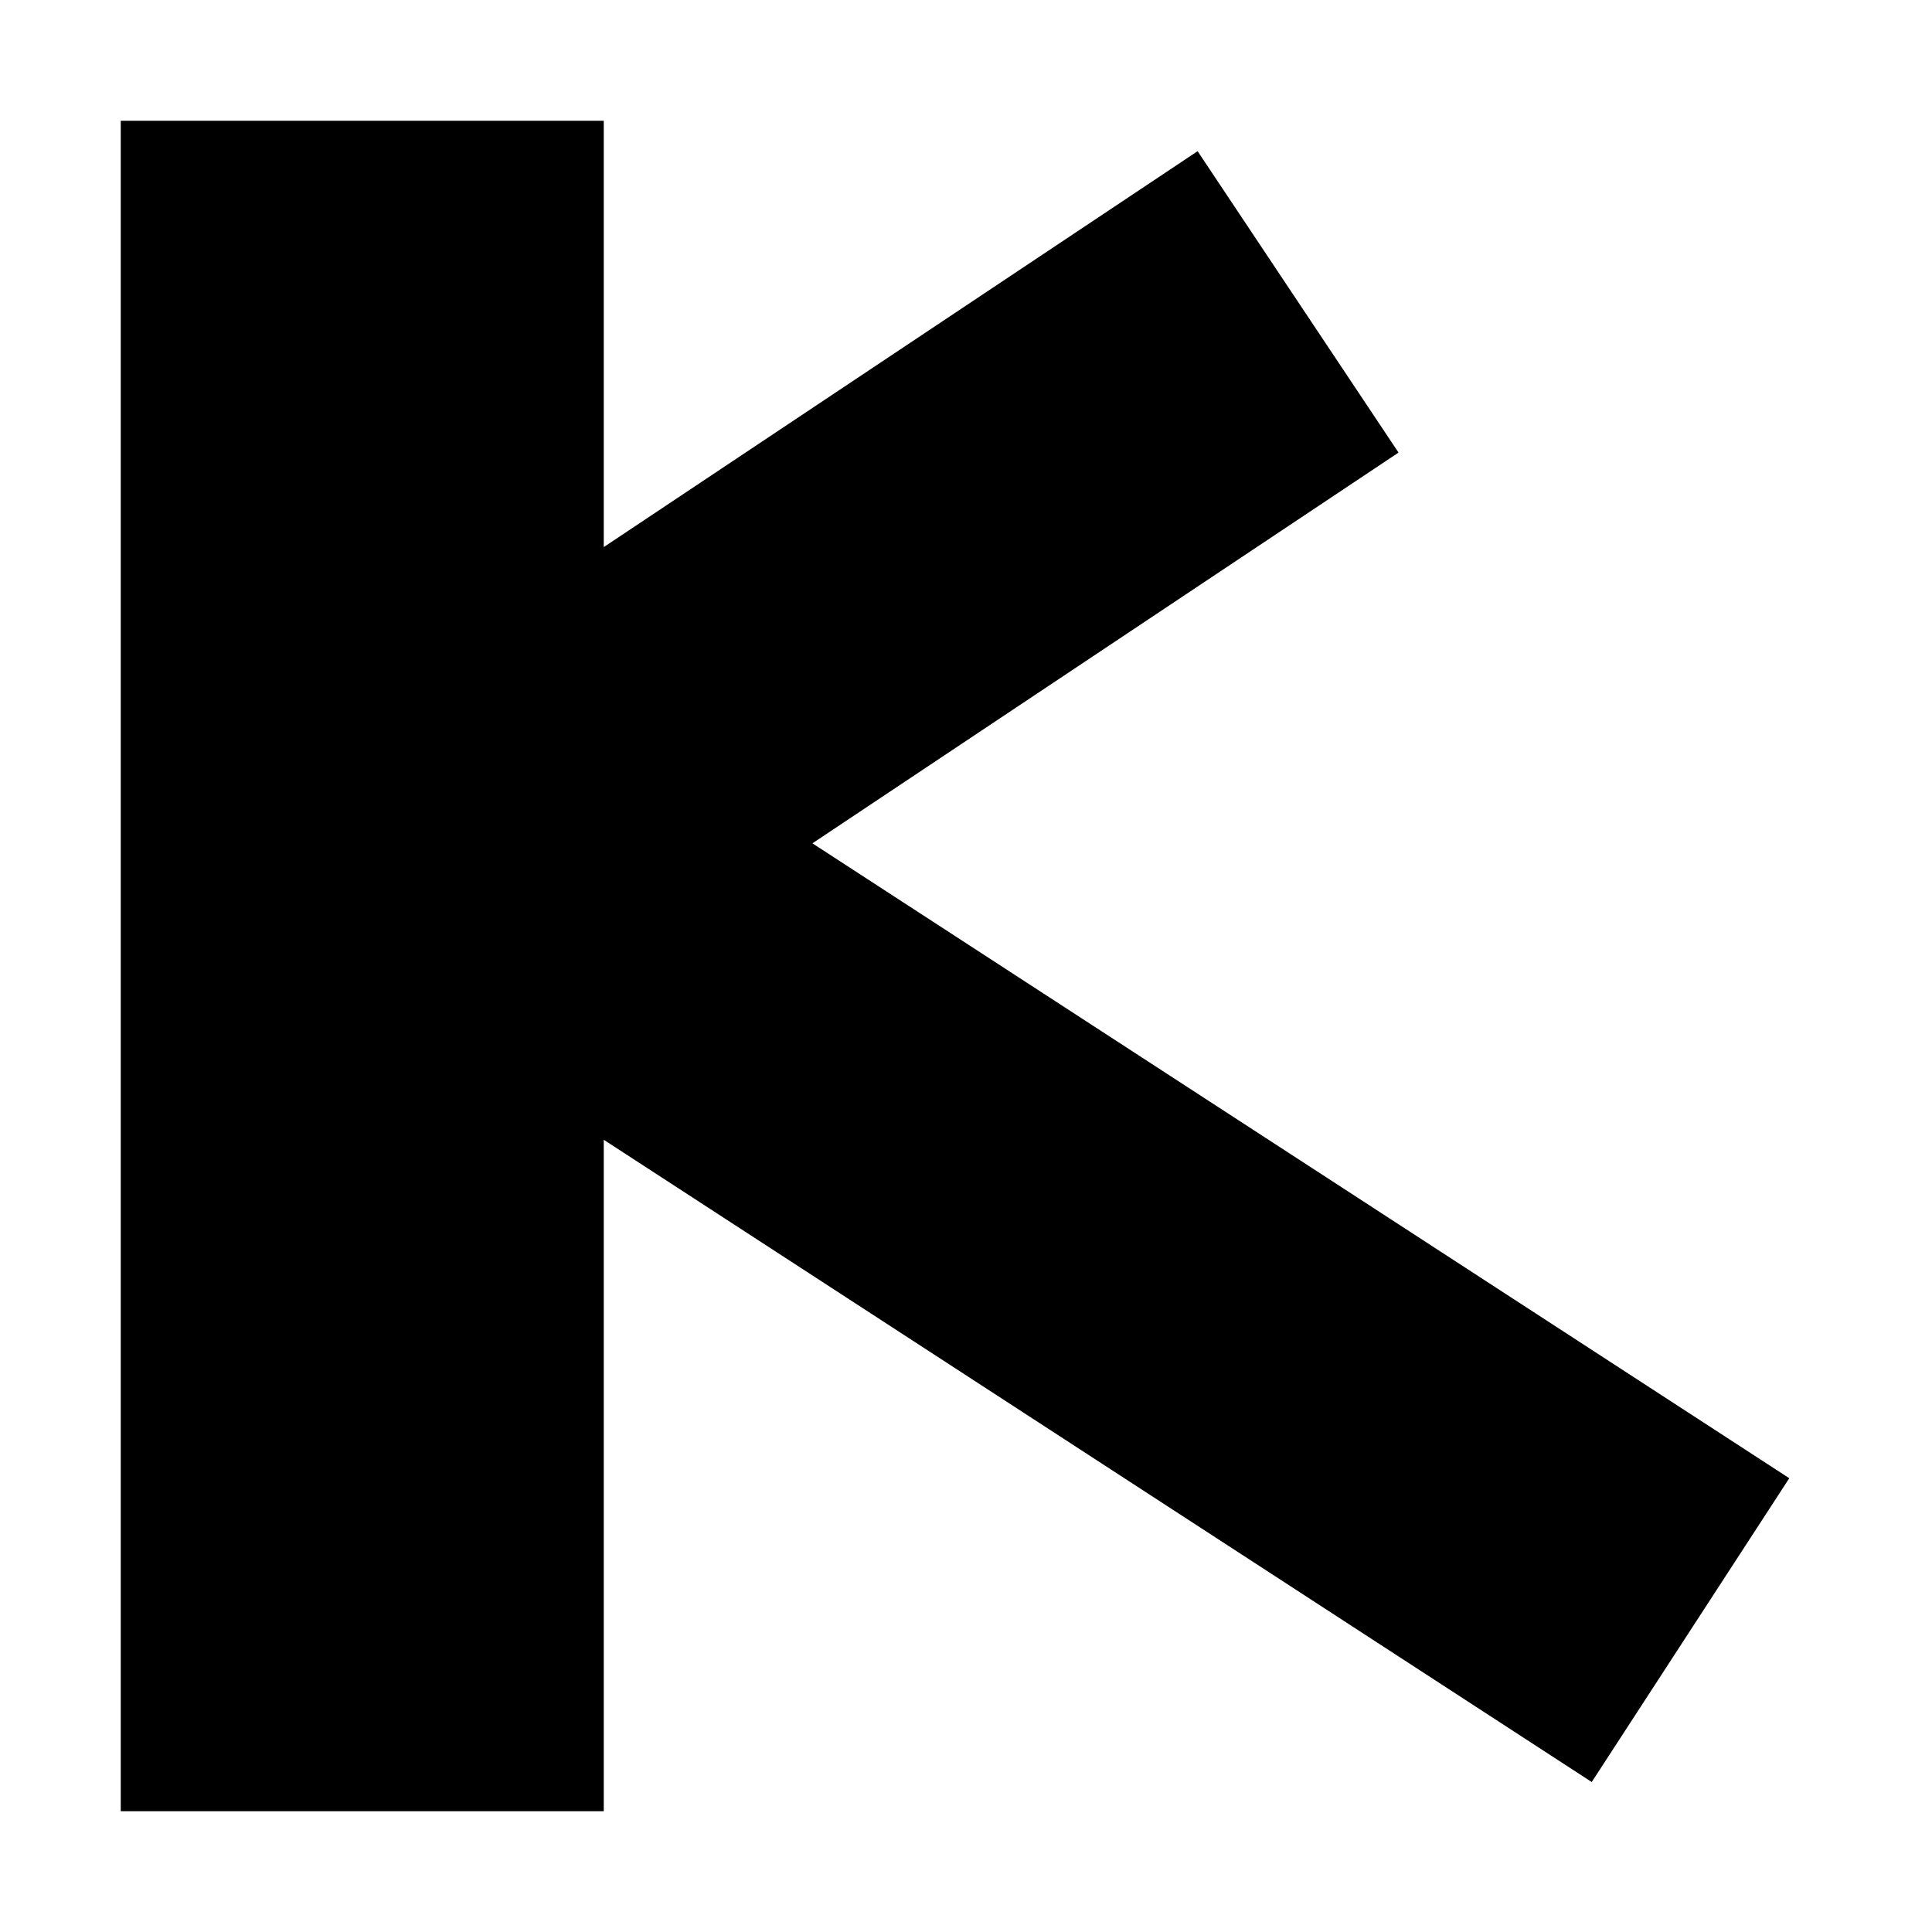
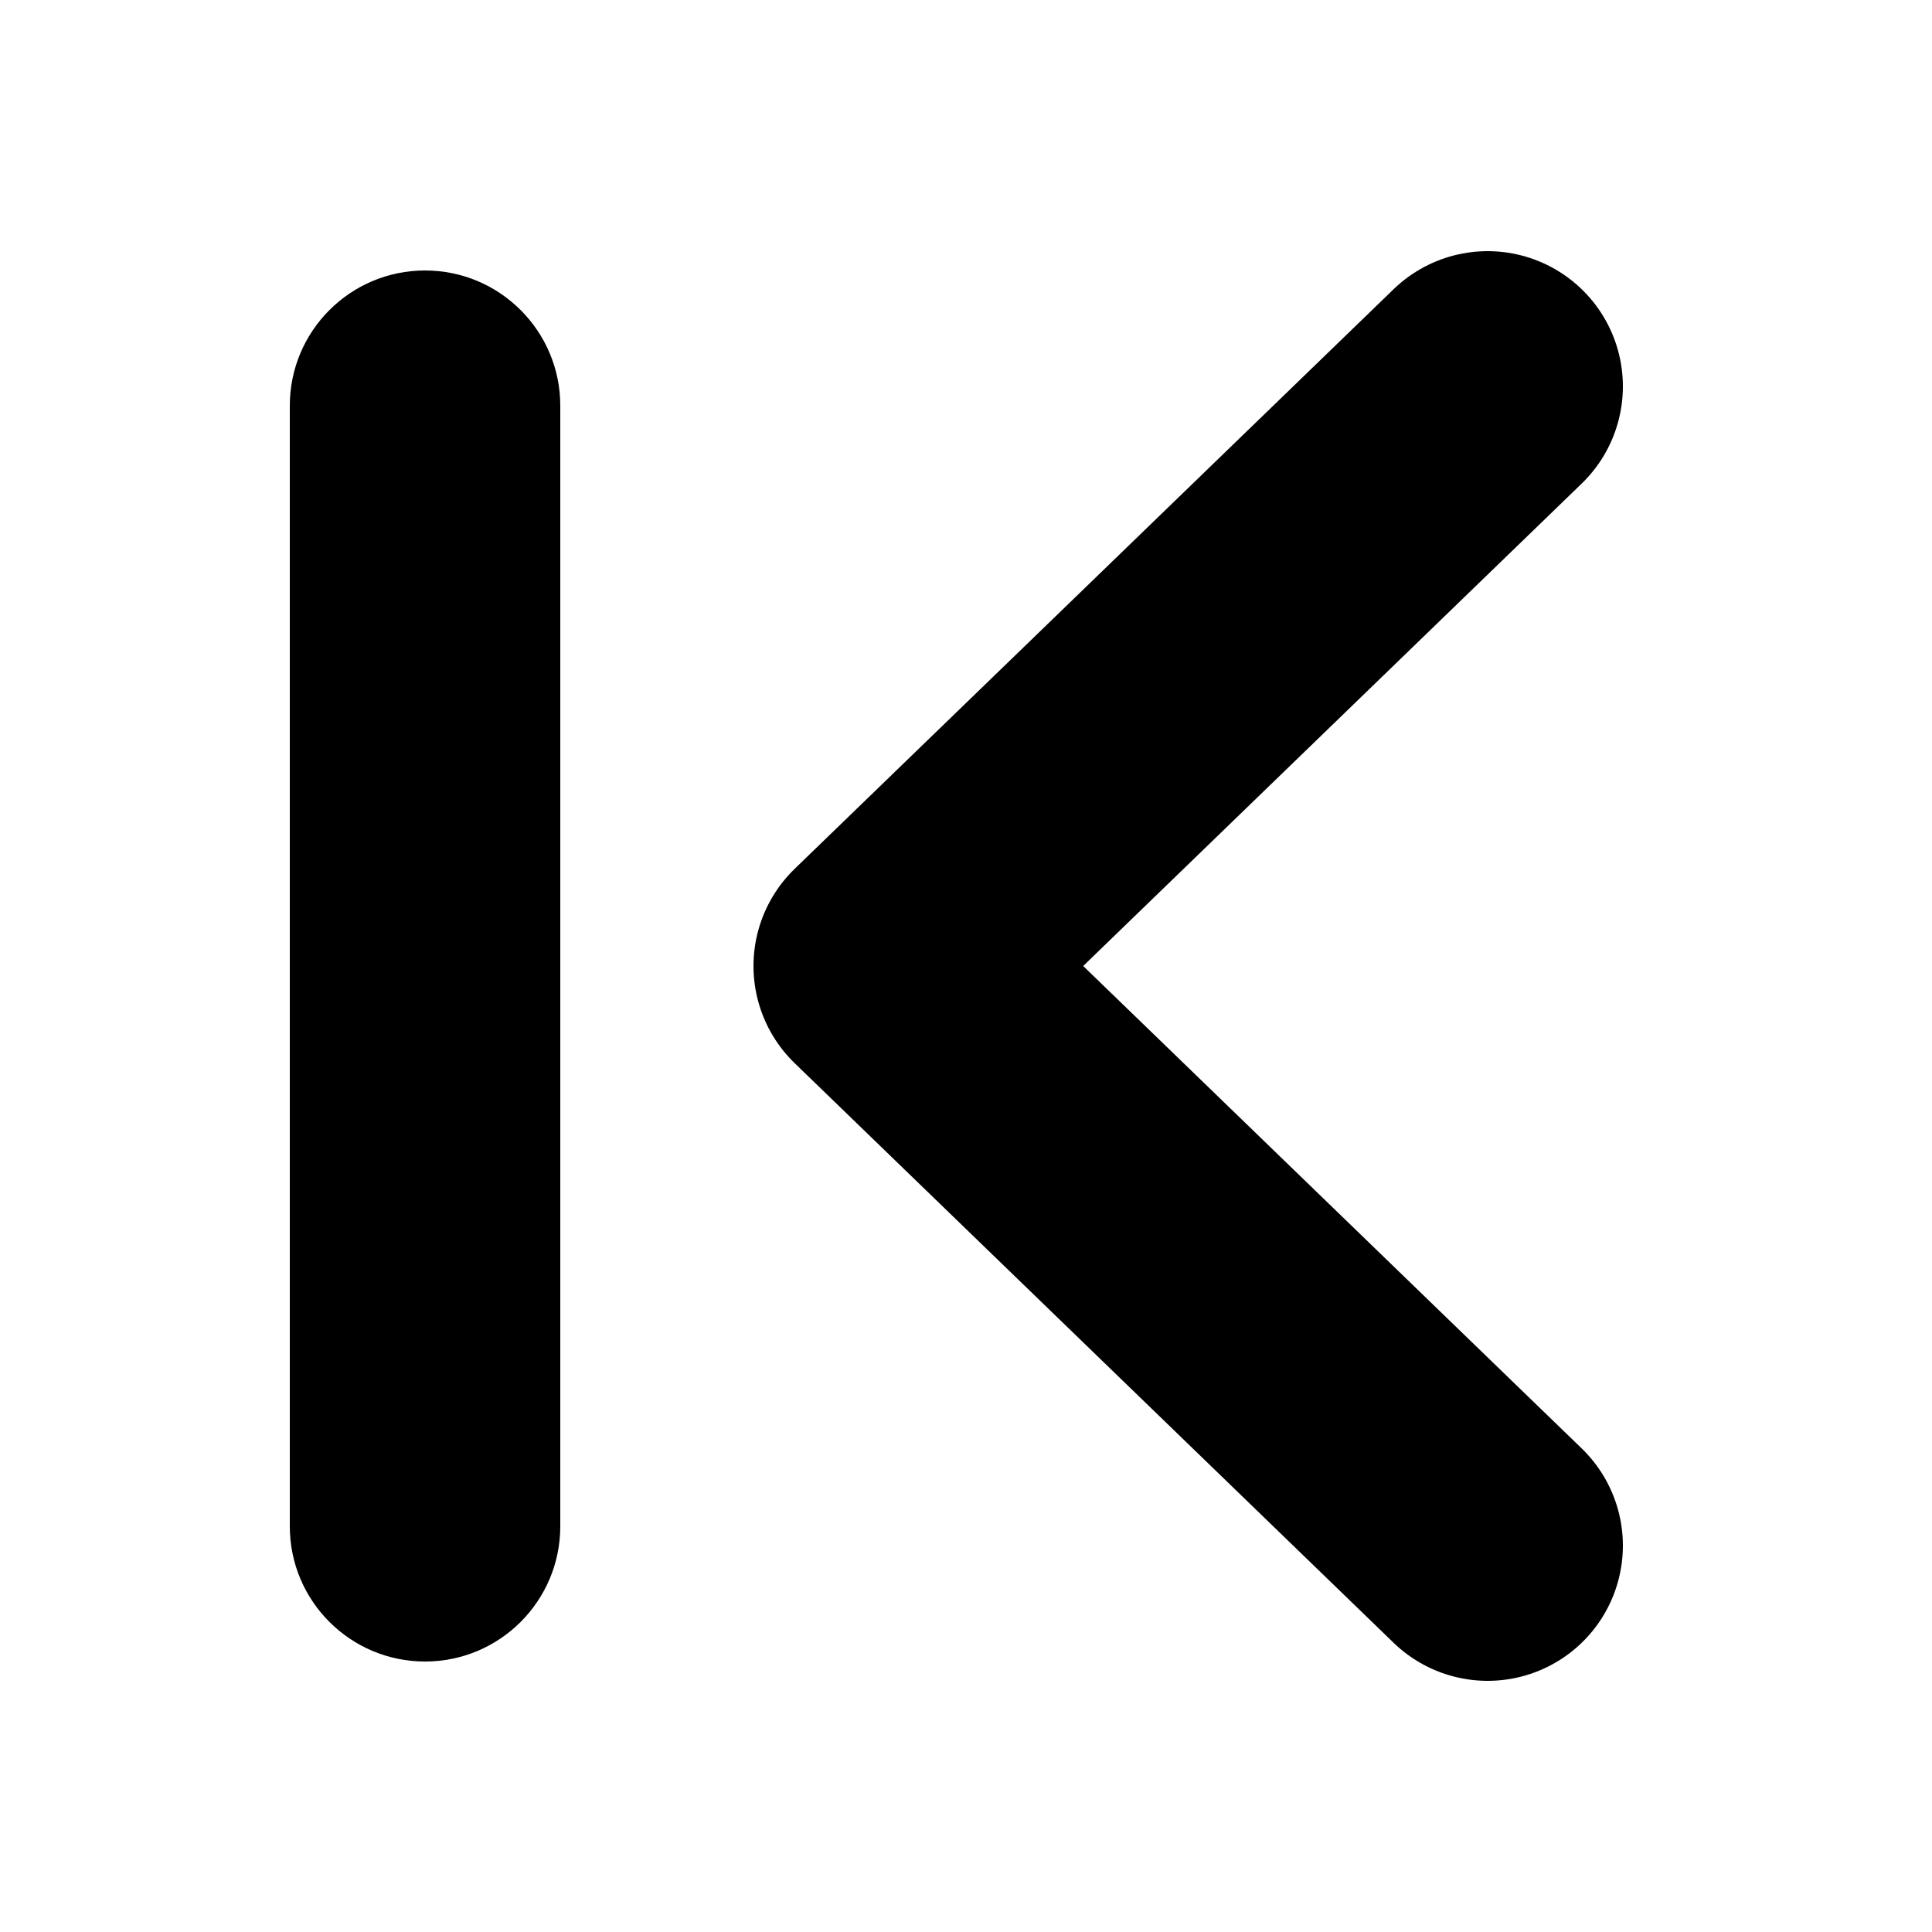
- <svg xmlns="http://www.w3.org/2000/svg" viewBox="0 0 16 16" role="img" aria-label="Kosse">
-   <path fill="currentColor" d="M1 1L5 1L5 15L1 15ZM4.832 8.248L3.168 5.752L9.918 1.252L11.582 3.748ZM3.183 8.258L4.817 5.742L14.818 12.242L13.182 14.758Z" />
+ <svg xmlns="http://www.w3.org/2000/svg" viewBox="0 0 100 100" role="img" aria-label="Kossé">
+   <g fill="currentColor" color="currentColor">
+     <rect x="15" y="14" width="14" height="72" rx="7" />
+     <path d="M77 20 46 50 77 80" fill="none" stroke="currentColor" stroke-width="14" stroke-linecap="round" stroke-linejoin="round" />
+   </g>
</svg>
